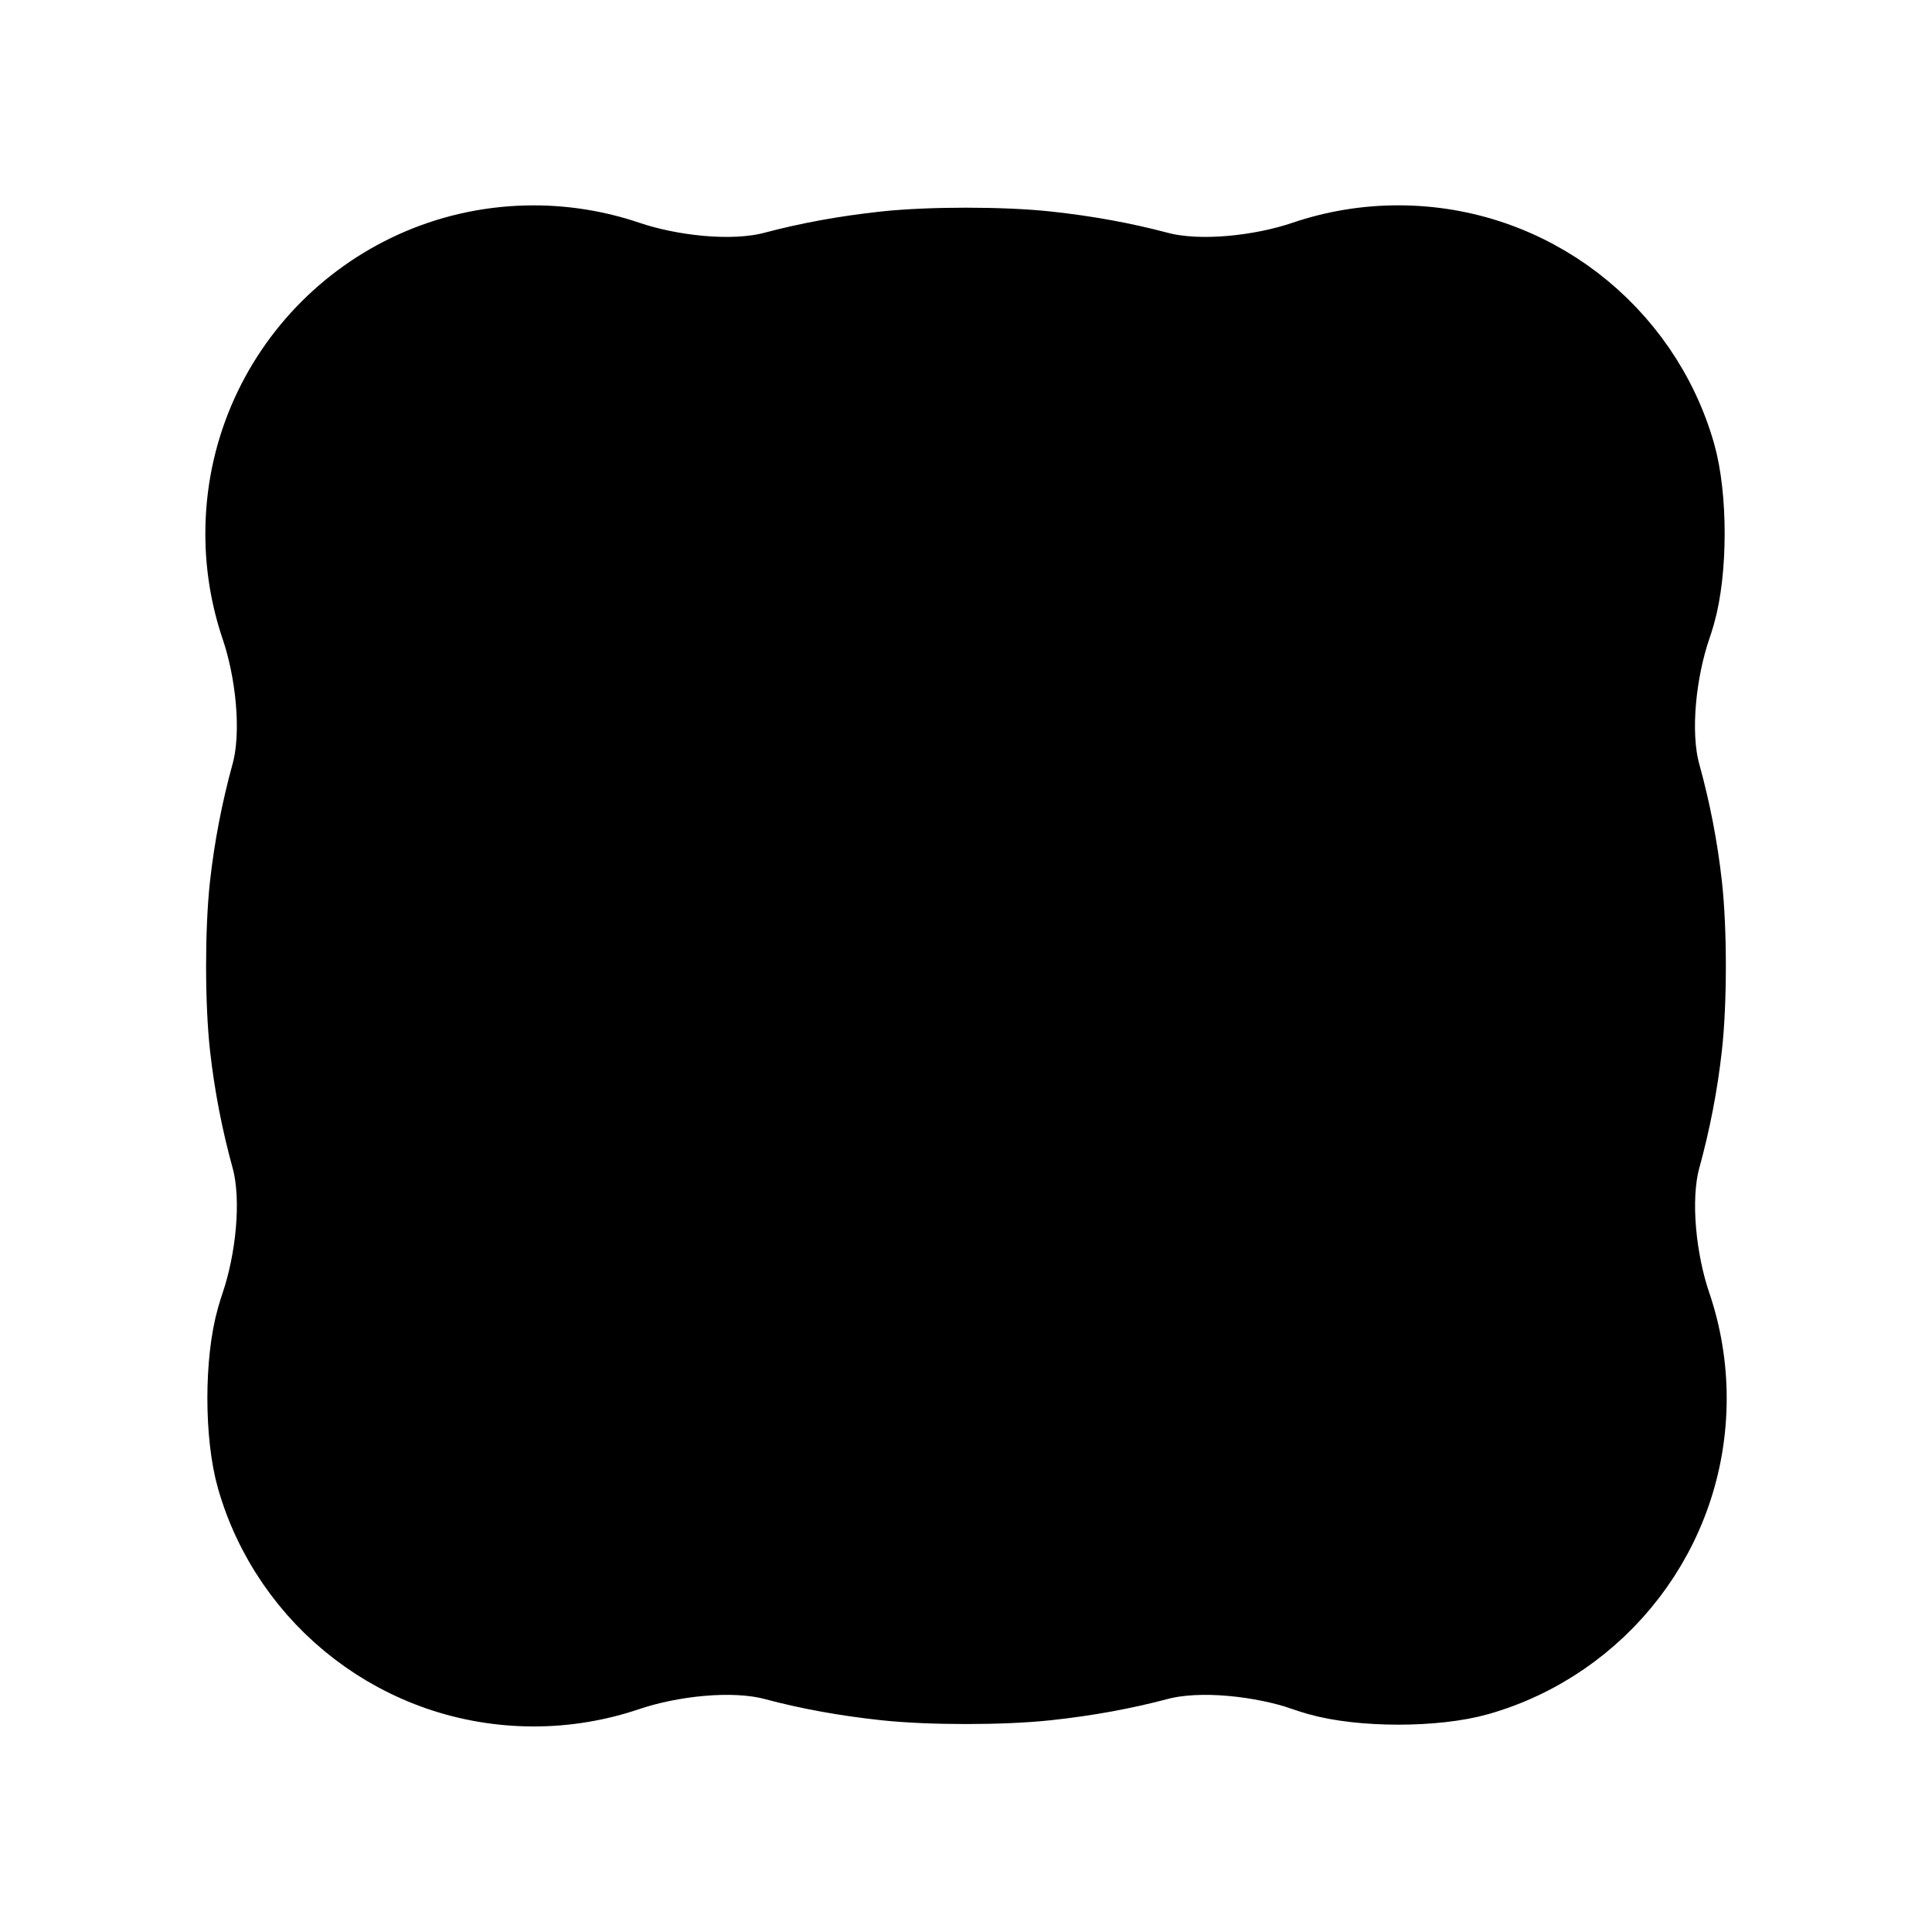
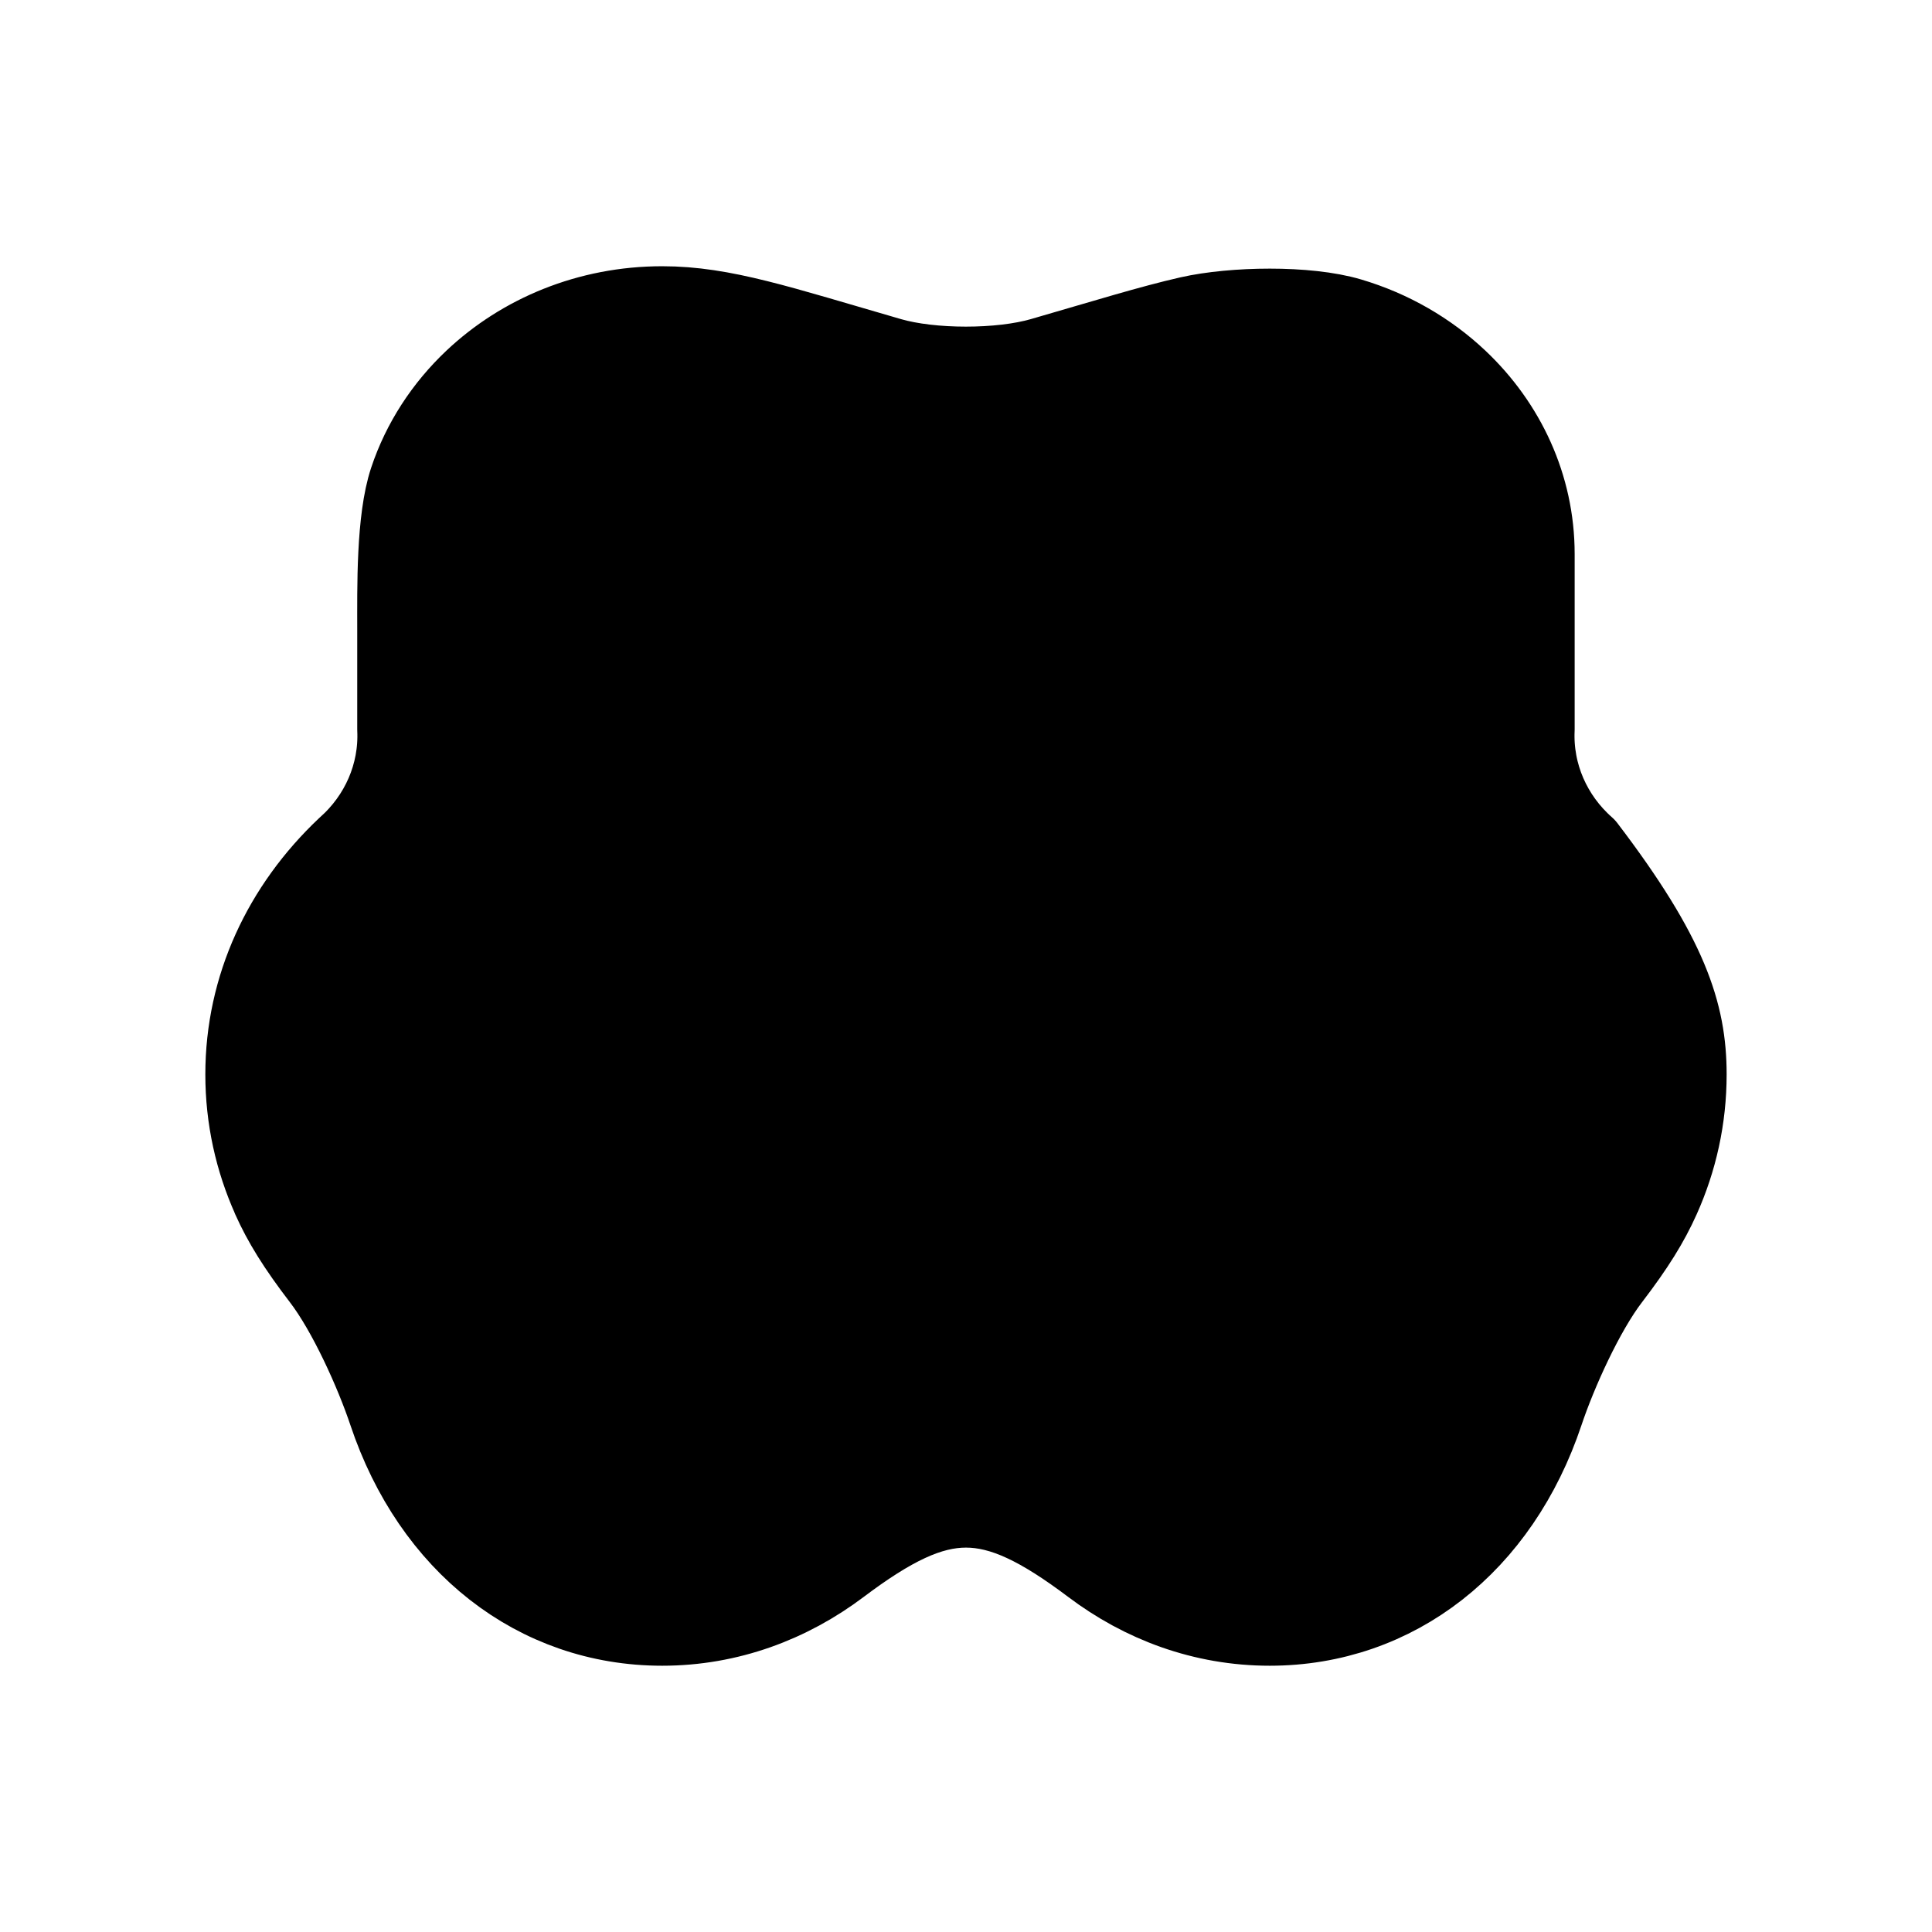
<svg xmlns="http://www.w3.org/2000/svg" width="24" height="24" viewBox="0 0 24 24" fill="none" aria-hidden="true" version="1.1" id="svg1">
  <defs id="defs1">
    </defs>
-   <path id="path1" style="fill:#000000;stroke:#000000;stroke-width:0.999;stroke-linecap:round;stroke-miterlimit:10;paint-order:fill markers stroke" d="m 15.694,19.969 c 0.054,0.018 0.109,0.036 0.165,0.052 0.529,0.152 1.445,0.152 1.974,4.79e-4 1.494,-0.428 2.588,-1.805 2.588,-3.436 -1.41e-4,-0.394 -0.065,-0.783 -0.191,-1.152 -0.178,-0.521 -0.277,-1.304 -0.131,-1.837 0.124,-0.451 0.213,-0.91 0.265,-1.375 0.062,-0.549 0.062,-1.447 2.06e-4,-1.996 -0.052,-0.465 -0.141,-0.925 -0.266,-1.376 -0.147,-0.532 -0.047,-1.315 0.131,-1.837 0.019,-0.055 0.036,-0.11 0.052,-0.165 0.152,-0.529 0.153,-1.445 0.001,-1.974 -0.428,-1.494 -1.805,-2.587 -3.437,-2.587 -0.394,-1.509e-4 -0.783,0.065 -1.152,0.19 C 15.173,2.654 14.389,2.753 13.856,2.61 13.432,2.498 12.981,2.414 12.48,2.36 11.931,2.301 11.034,2.301 10.485,2.36 9.983,2.414 9.532,2.498 9.109,2.61 8.575,2.753 7.792,2.654 7.271,2.477 6.902,2.352 6.513,2.287 6.119,2.287 4.145,2.287 2.544,3.887 2.544,5.861 c -1.51e-4,0.394 0.065,0.783 0.19,1.151 0.177,0.521 0.277,1.305 0.13,1.837 -0.124,0.451 -0.213,0.911 -0.265,1.376 -0.061,0.549 -0.061,1.447 2.065e-4,1.996 0.052,0.464 0.141,0.924 0.265,1.374 0.147,0.532 0.047,1.316 -0.13,1.837 -0.018,0.054 -0.036,0.109 -0.051,0.164 -0.152,0.529 -0.152,1.445 -4.787e-4,1.974 0.428,1.494 1.805,2.587 3.437,2.587 0.394,1.51e-4 0.783,-0.065 1.152,-0.19 0.521,-0.177 1.305,-0.276 1.838,-0.134 0.423,0.113 0.874,0.196 1.376,0.25 0.549,0.059 1.446,0.059 1.995,2e-6 0.502,-0.054 0.953,-0.138 1.376,-0.25 0.533,-0.142 1.317,-0.043 1.838,0.134 z" transform="matrix(1.001208,0,0,1.001395,0.5039104,0.7611787)" />
+   <path id="path1-8-6-1" style="stroke:#000000;stroke-width:1.031;stroke-linecap:round;stroke-linejoin:round;stroke-miterlimit:83.9;paint-order:markers fill stroke;fill:#000000" d="m 24.066,23.287 c 0.214,-0.505 0.332,-1.061 0.332,-1.644 0,-1.167 -0.473,-2.223 -1.263,-3.014 a 1.986,1.986 67.812 0 1 -0.627,-1.537 v -1.312 c 0,-0.552 0.015,-1.46 -0.15,-1.985 -0.16,-0.51 -0.442,-0.966 -0.81,-1.334 -0.593,-0.593 -1.413,-0.961 -2.319,-0.961 -0.75,0 -1.441,0.252 -2.821,0.675 -0.528,0.162 -1.388,0.162 -1.916,-5.5e-5 -0.79,-0.242 -1.354,-0.428 -1.833,-0.543 -0.536,-0.128 -1.449,-0.146 -1.973,0.019 -0.51,0.16 -0.966,0.442 -1.334,0.81 -0.593,0.593 -0.961,1.413 -0.961,2.319 v 2.312 A 1.986,1.986 112.188 0 1 7.763,18.629 C 6.731,20.064 6.5,20.826 6.5,21.643 c 0,0.583 0.118,1.139 0.332,1.644 0.139,0.329 0.319,0.637 0.623,1.058 0.324,0.448 0.661,1.242 0.827,1.768 0.552,1.749 1.845,2.813 3.388,2.813 0.818,0 1.566,-0.299 2.186,-0.795 1.274,-1.017 1.912,-1.017 3.187,5e-6 0.62,0.495 1.368,0.795 2.186,0.795 1.542,0 2.836,-1.065 3.388,-2.813 0.166,-0.526 0.503,-1.321 0.827,-1.768 0.304,-0.421 0.484,-0.729 0.623,-1.058 z" transform="matrix(-0.9983696,0,0,0.9419164,27.42363,-7.039163)" />
</svg>
